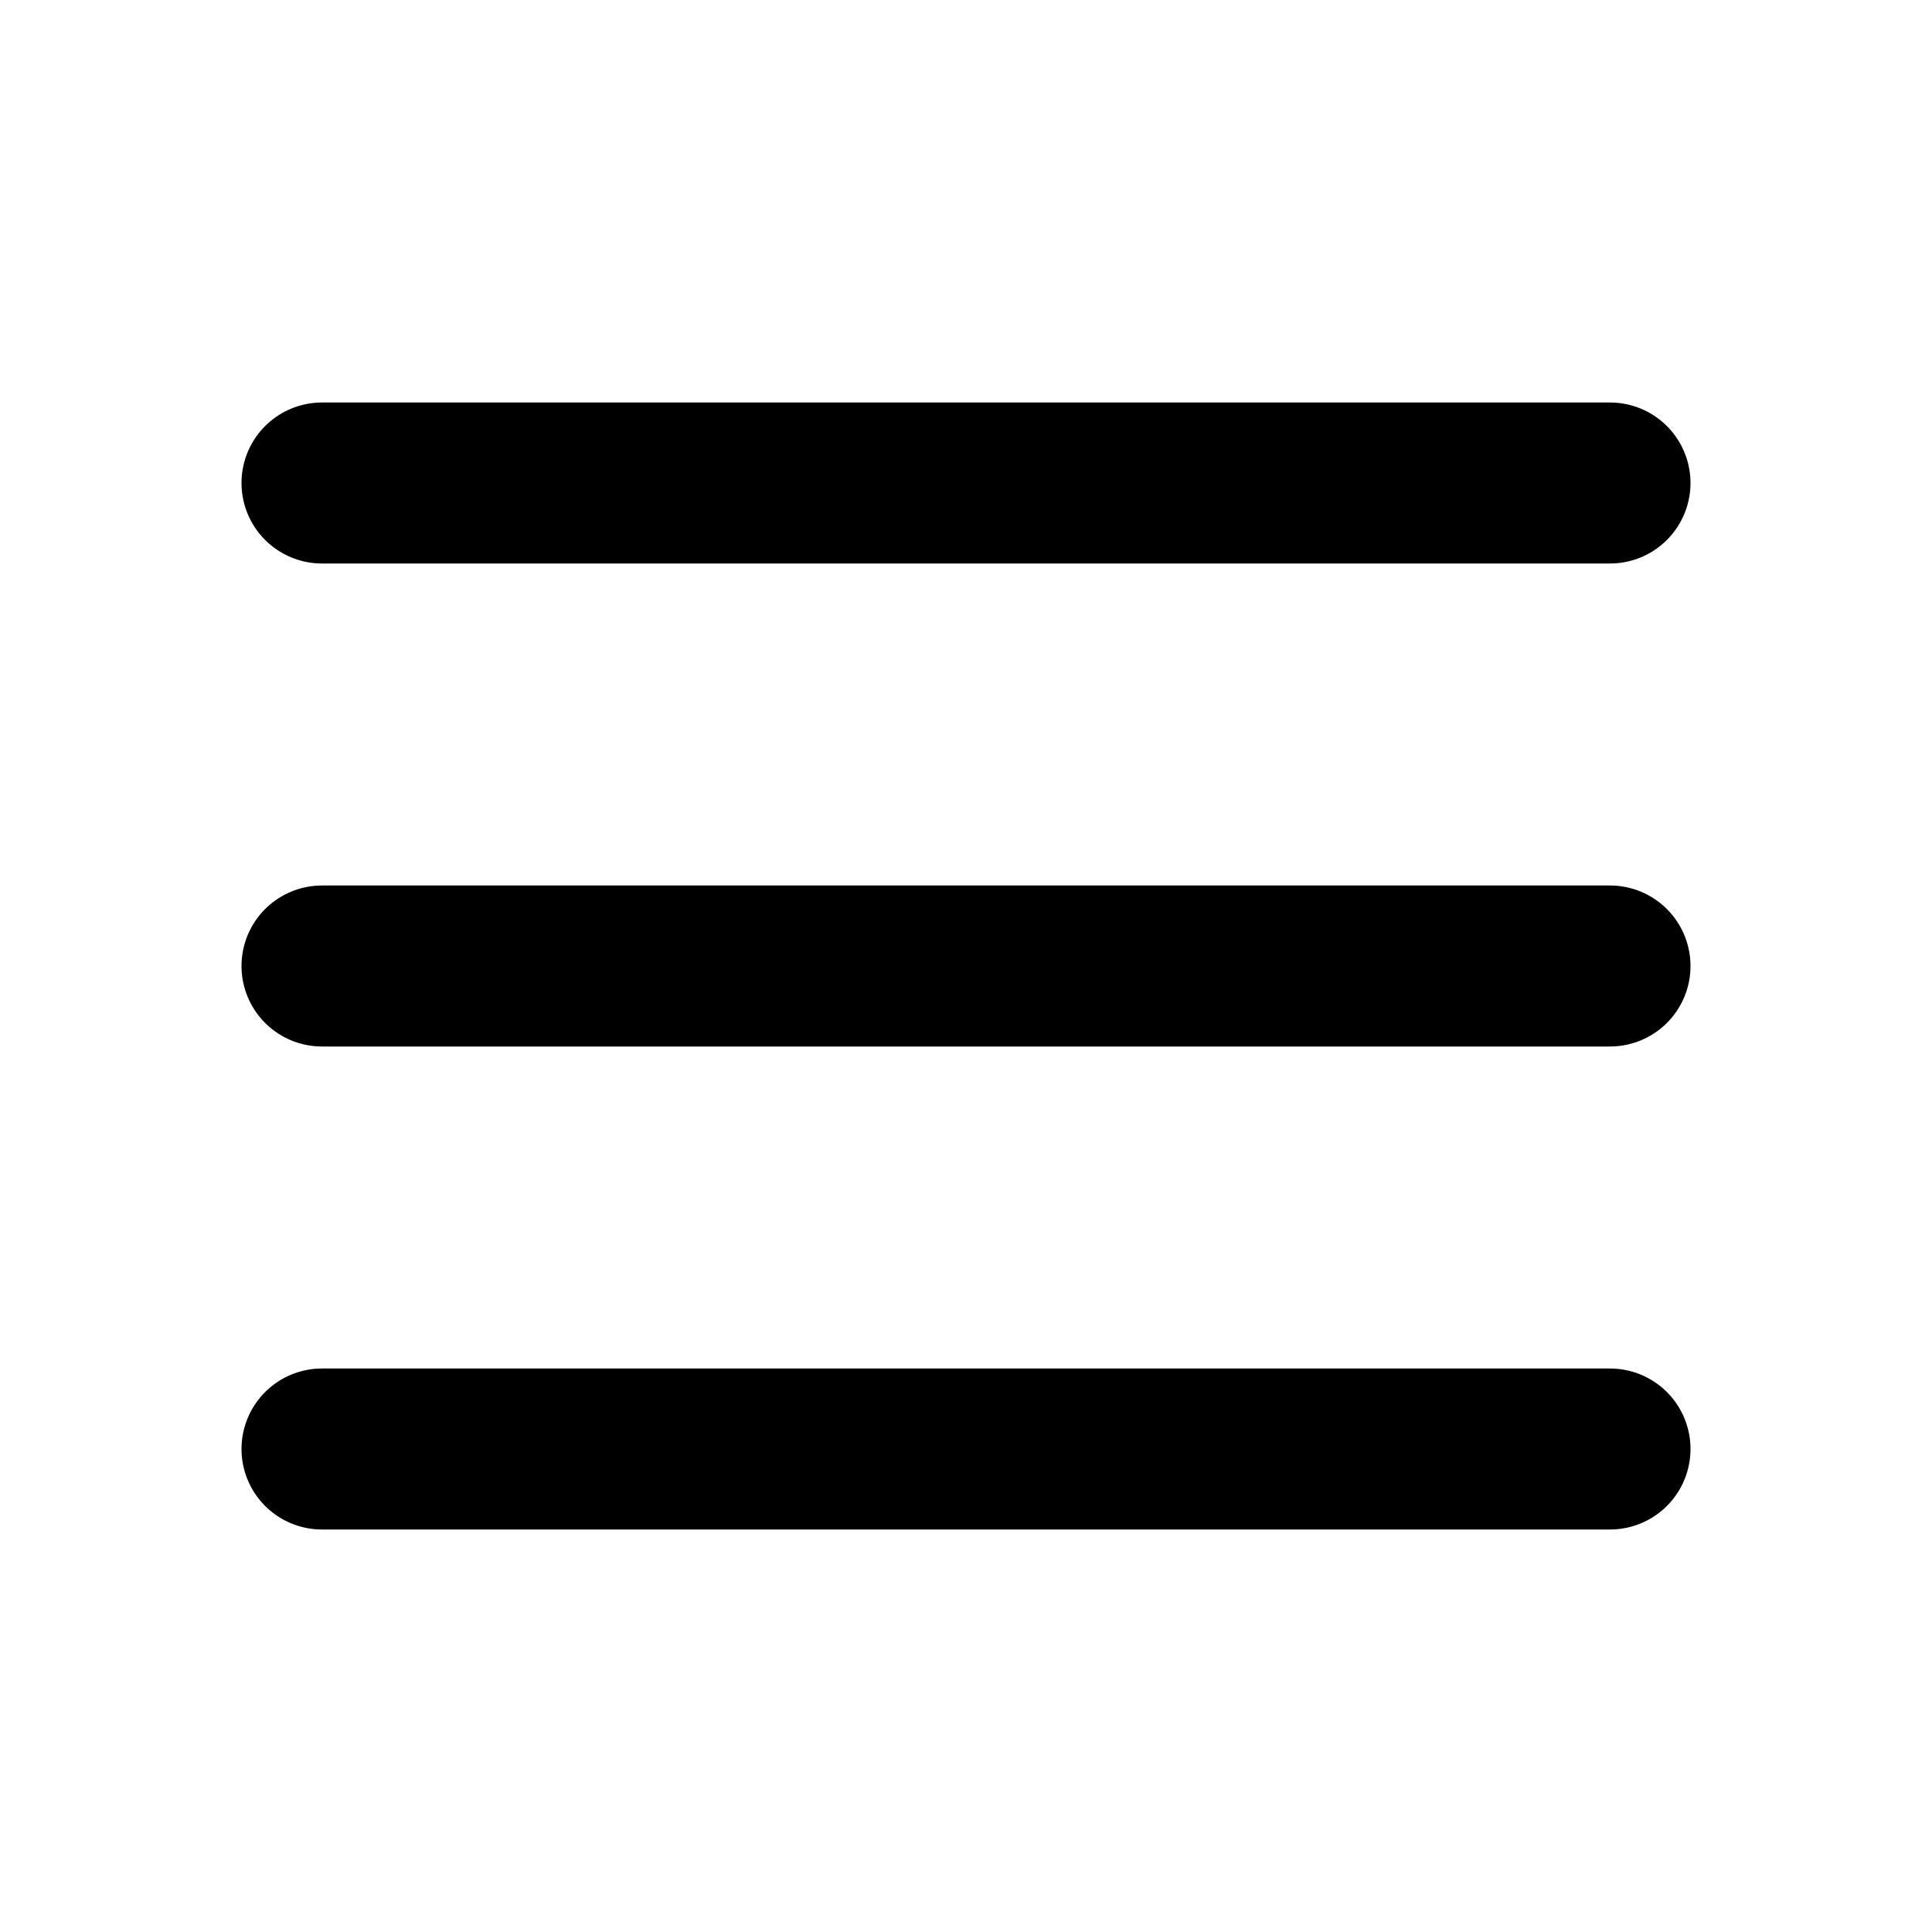
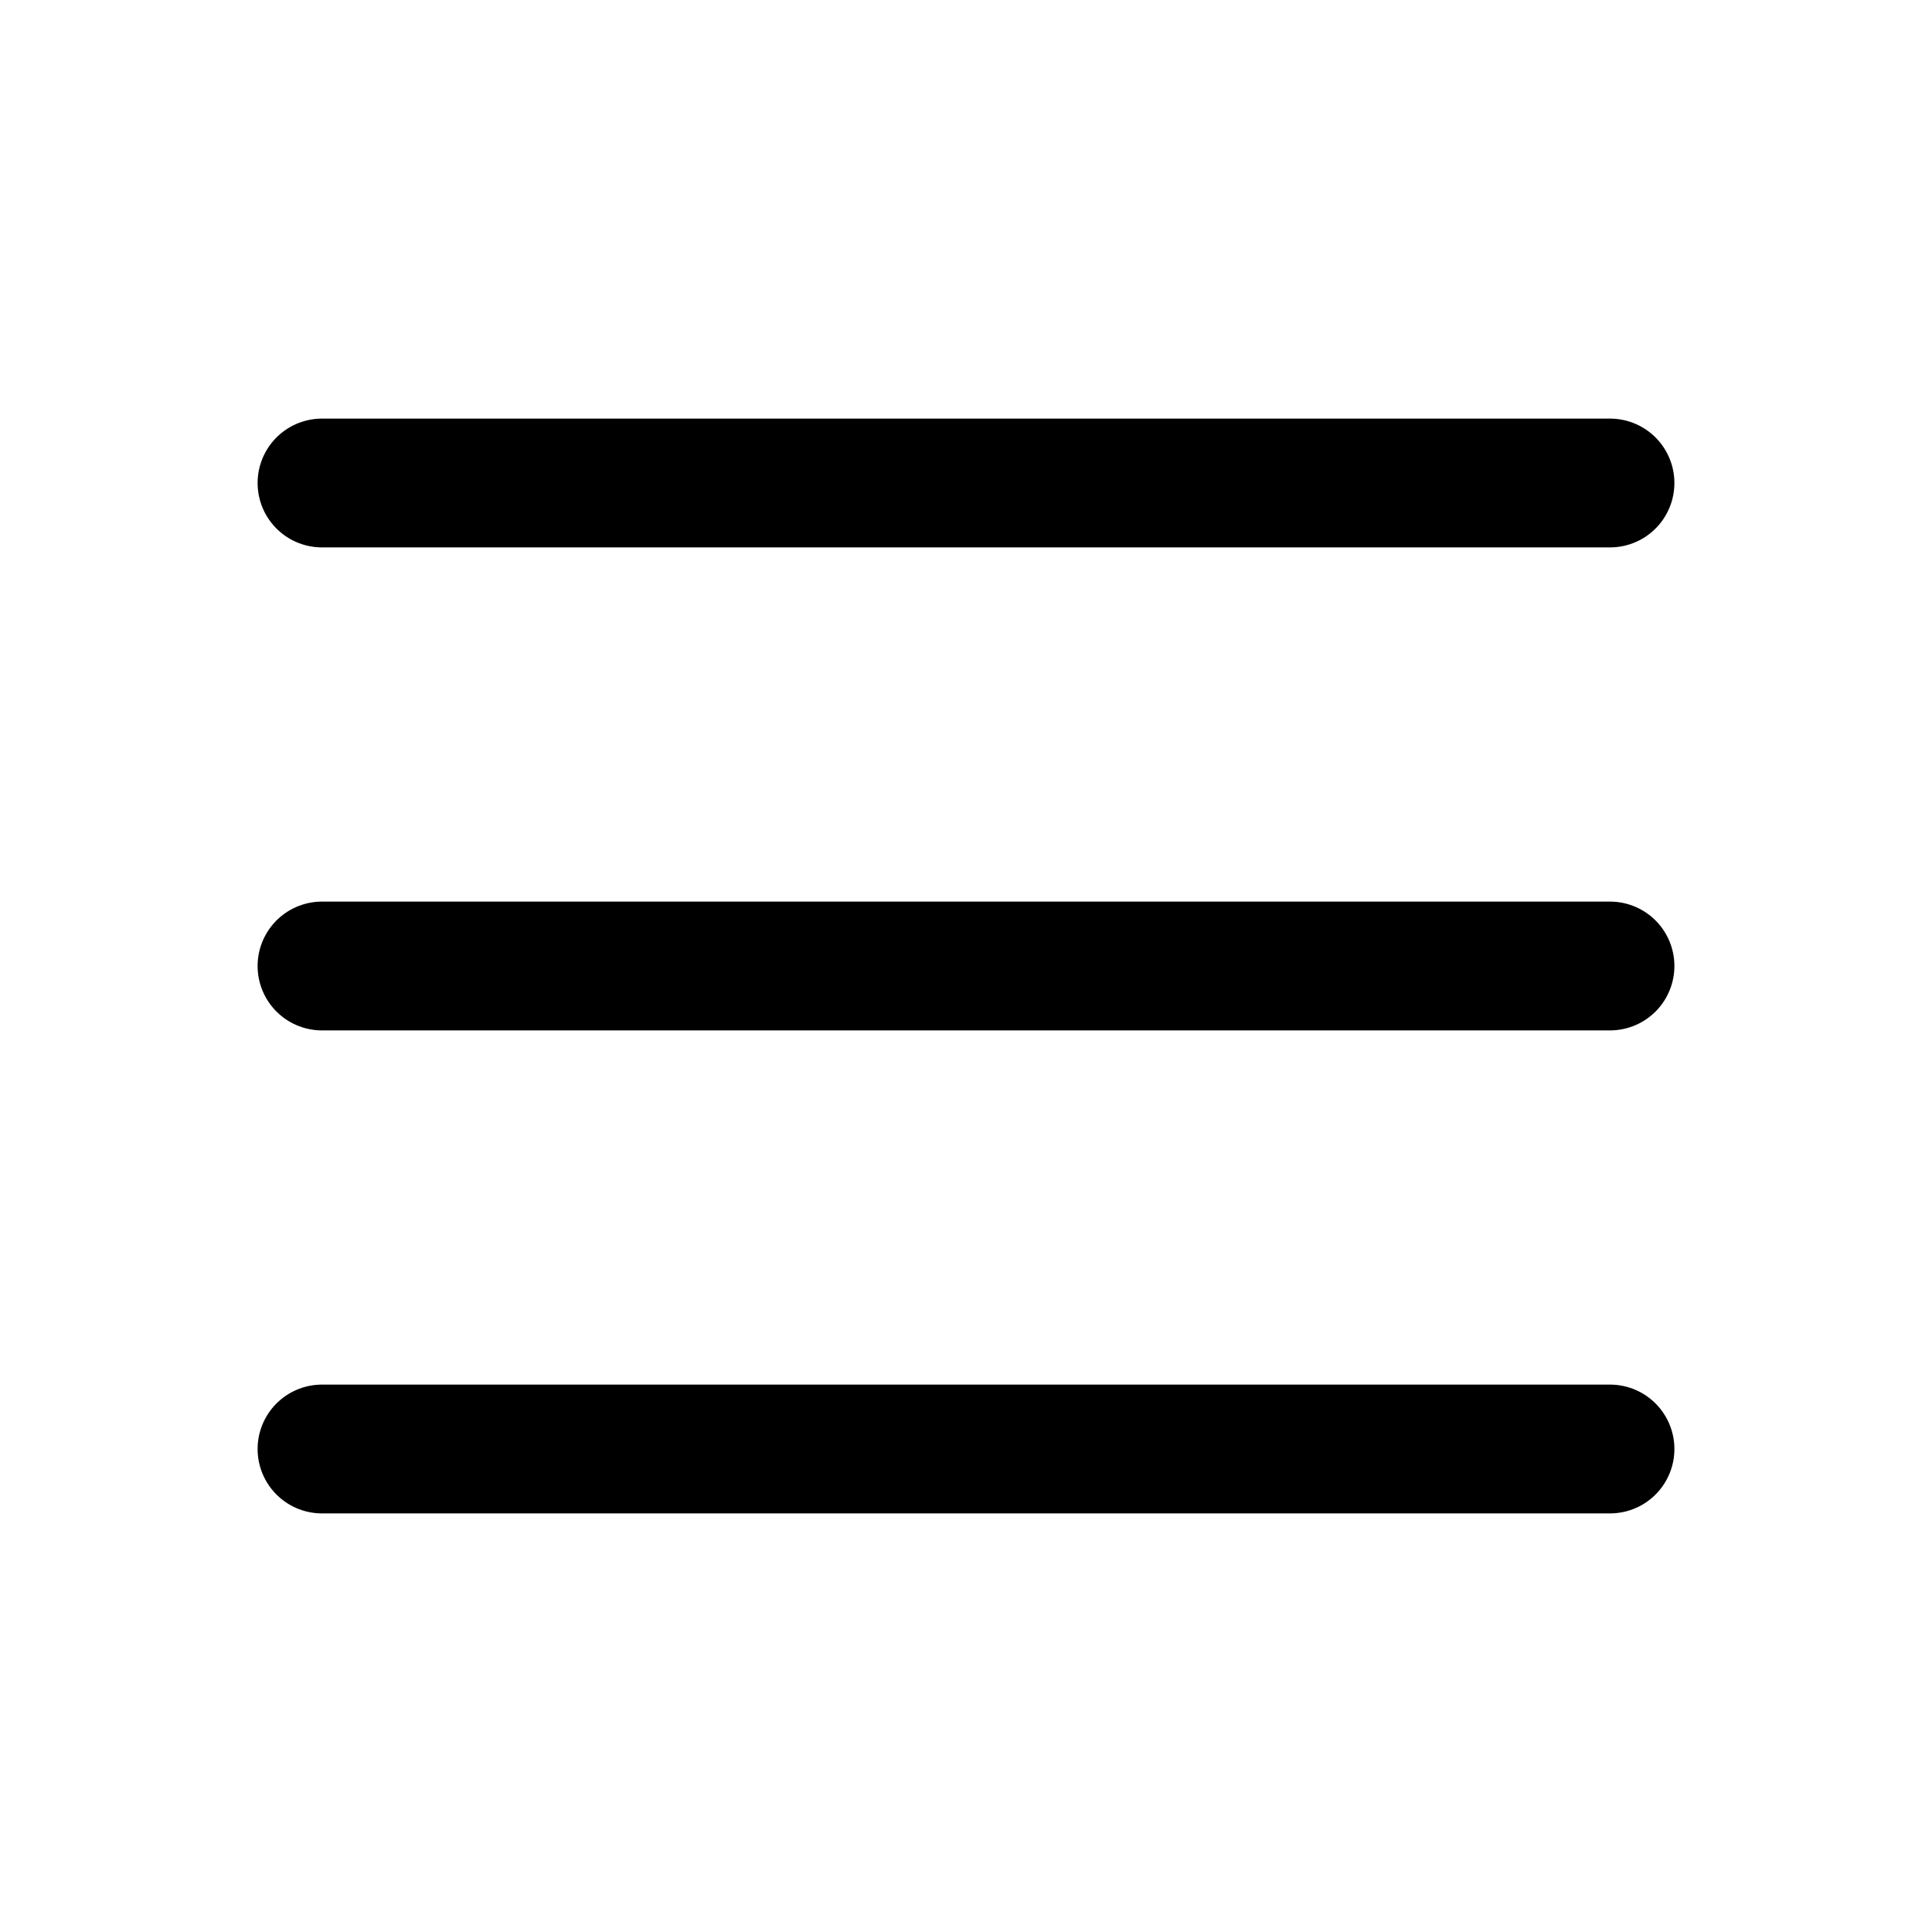
- <svg xmlns="http://www.w3.org/2000/svg" width="24" height="24" viewBox="0 0 24 24" fill="none" stroke="currentColor" stroke-width="2" stroke-linecap="round" stroke-linejoin="round">
+ <svg xmlns="http://www.w3.org/2000/svg" width="24" height="24" viewBox="0 0 24 24" fill="none" stroke="currentColor" stroke-width="1.6" stroke-linecap="round" stroke-linejoin="round">
  <path d="M4 6l16 0" />
  <path d="M4 12l16 0" />
  <path d="M4 18l16 0" />
</svg>
